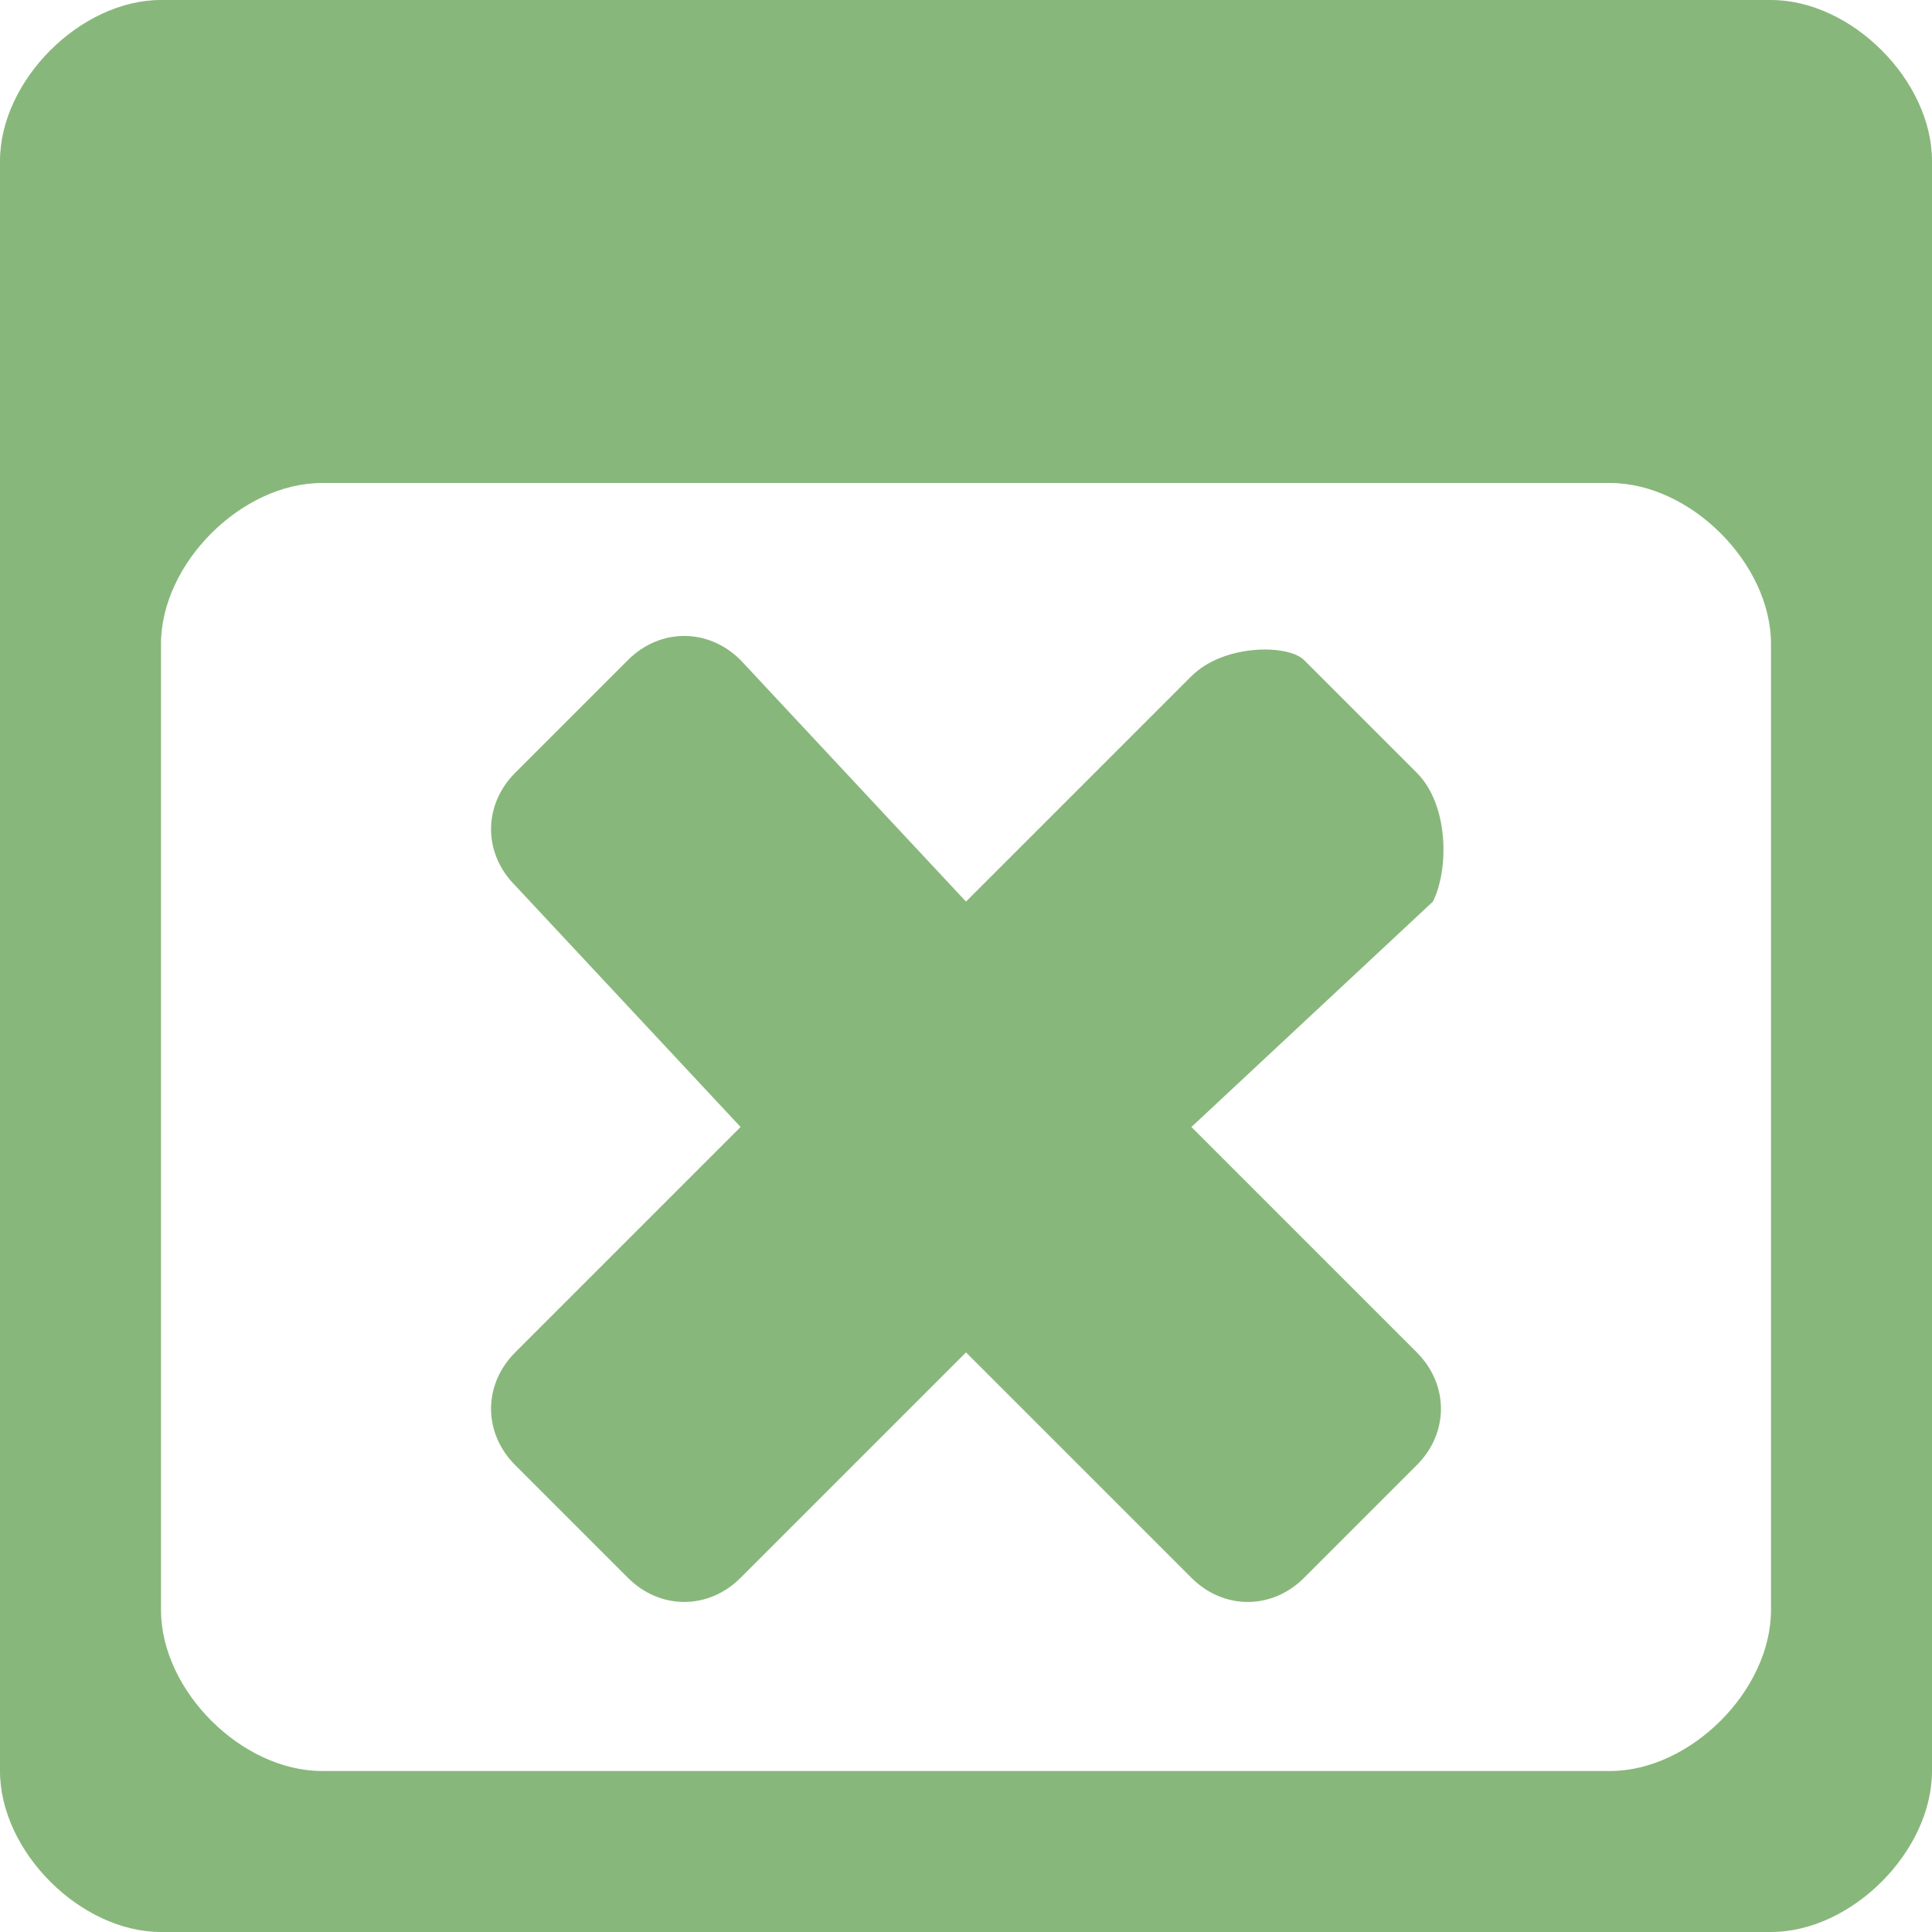
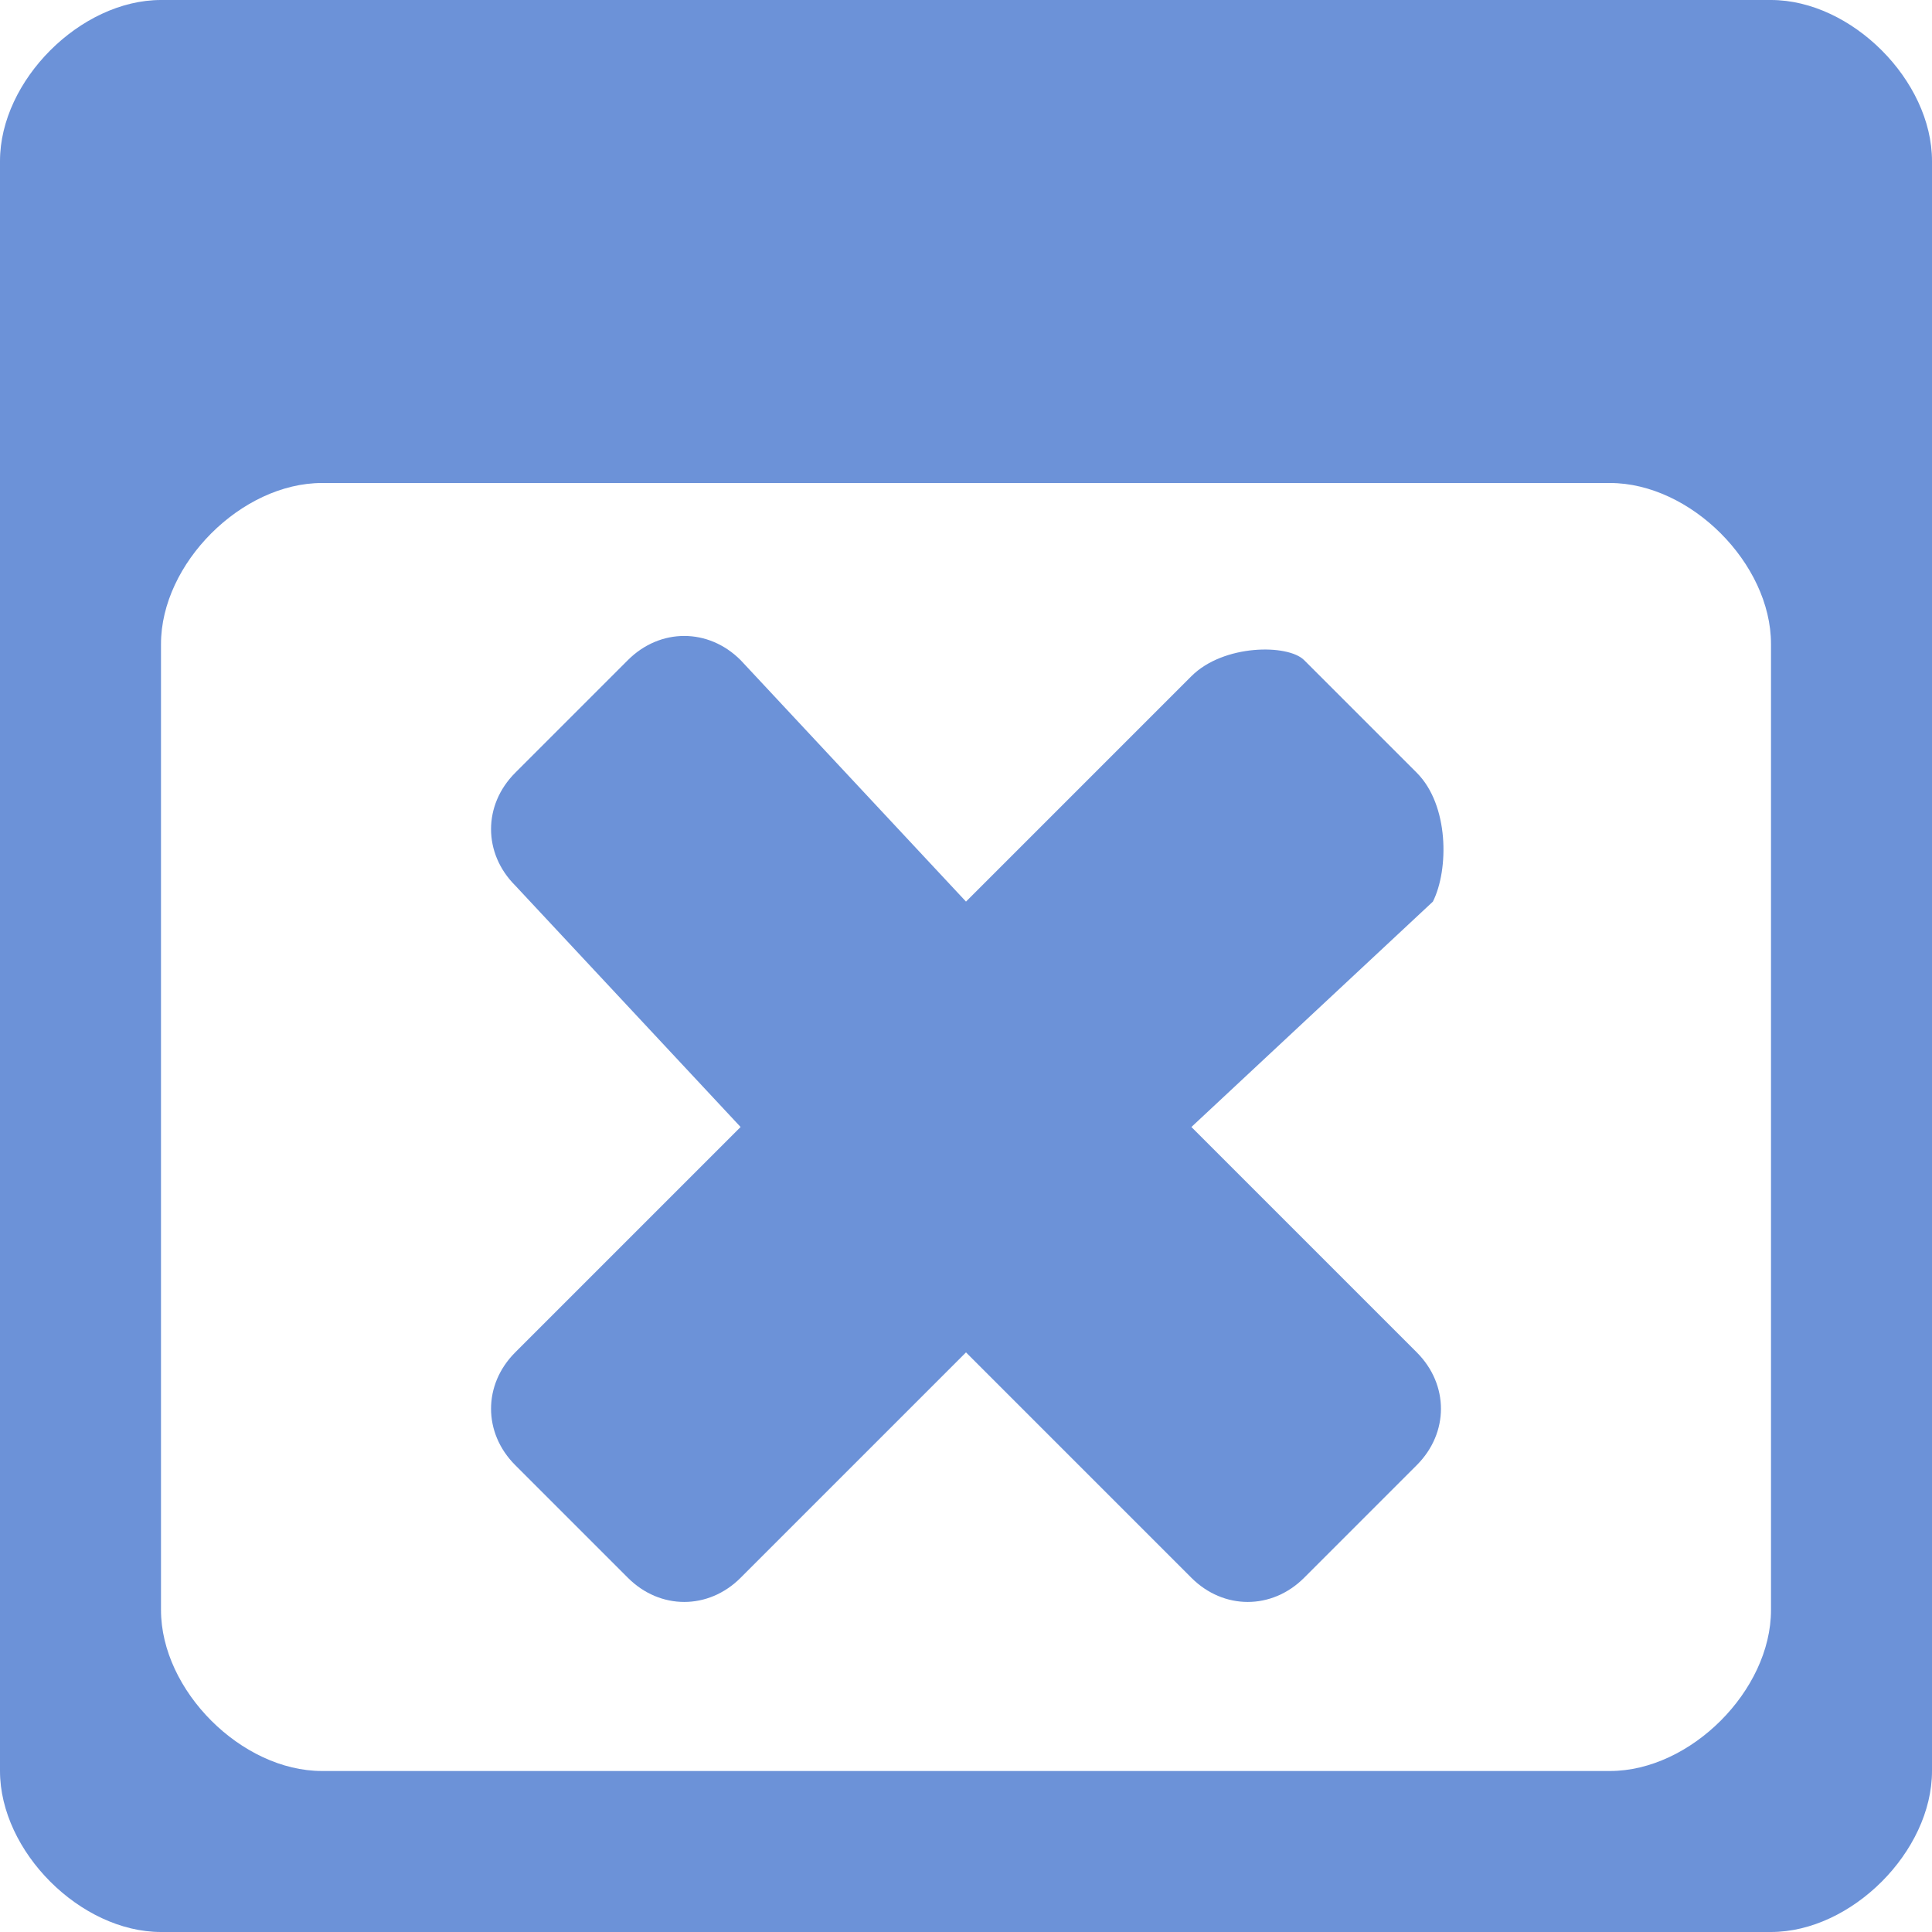
<svg xmlns="http://www.w3.org/2000/svg" width="12" height="12" viewBox="0 0 12 12" preserveAspectRatio="xMinYMid meet" overflow="visible">
-   <path d="M11 0h-10c-.5 0-1 .5-1 1v10c0 .5.5 1 1 1h10c.5 0 1-.5 1-1v-10c0-.5-.5-1-1-1zm0 10c0 .5-.5 1-1 1h-8c-.5 0-1-.5-1-1v-6c0-.5.5-1 1-1h8c.5 0 1 .5 1 1v6zm-2.2-1.6c.2.2.2.5 0 .7l-.7.7c-.2.2-.5.2-.7 0l-1.4-1.4-1.4 1.4c-.2.2-.5.2-.7 0l-.7-.7c-.2-.2-.2-.5 0-.7l1.4-1.4-1.4-1.5c-.2-.2-.2-.5 0-.7l.7-.7c.2-.2.5-.2.7 0l1.4 1.5 1.4-1.4c.2-.2.6-.2.7-.1l.7.7c.2.2.2.6.1.8l-1.5 1.4 1.4 1.4z" fill="#88b77b" />
+   <path d="M11 0h-10c-.5 0-1 .5-1 1v10c0 .5.5 1 1 1h10c.5 0 1-.5 1-1v-10c0-.5-.5-1-1-1zm0 10c0 .5-.5 1-1 1h-8c-.5 0-1-.5-1-1v-6c0-.5.5-1 1-1h8c.5 0 1 .5 1 1v6zm-2.2-1.6c.2.2.2.5 0 .7l-.7.7c-.2.2-.5.2-.7 0l-1.4-1.4-1.4 1.4c-.2.2-.5.2-.7 0l-.7-.7c-.2-.2-.2-.5 0-.7l1.4-1.4-1.4-1.5c-.2-.2-.2-.5 0-.7l.7-.7c.2-.2.5-.2.7 0l1.4 1.5 1.4-1.4c.2-.2.6-.2.7-.1l.7.7c.2.2.2.6.1.8l-1.5 1.4 1.4 1.4z" fill="#6c92d8" />
</svg>
